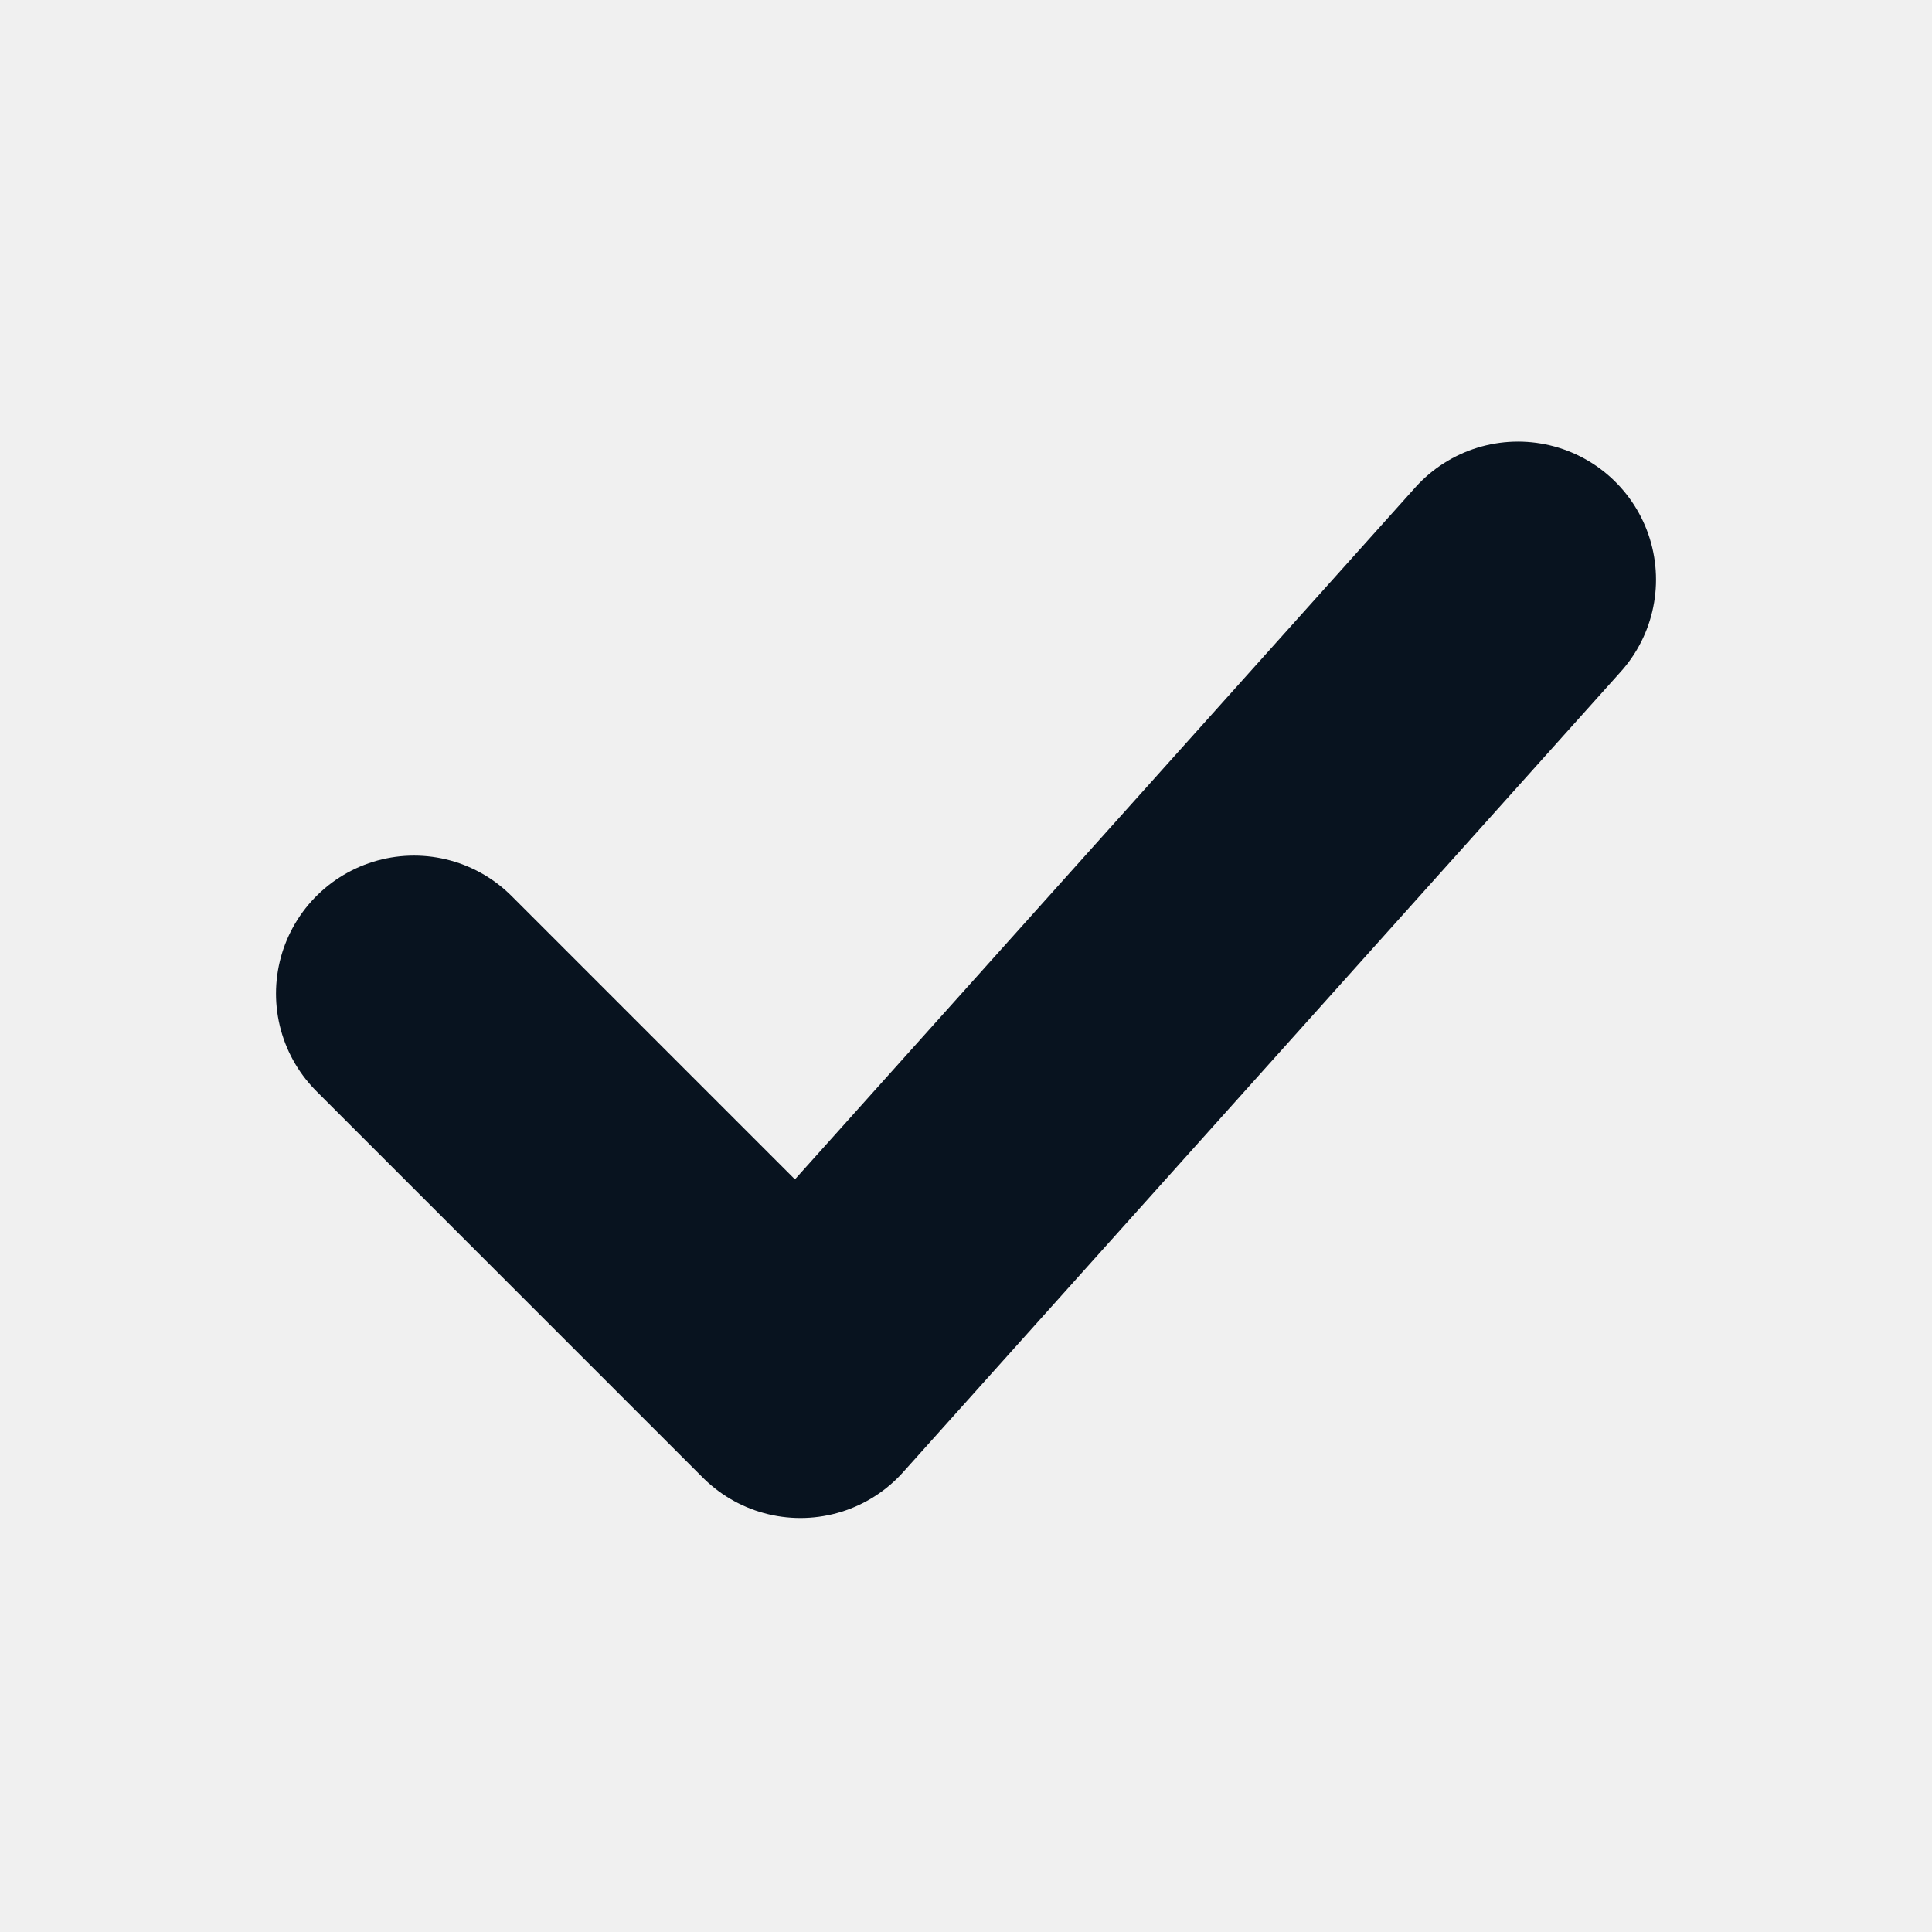
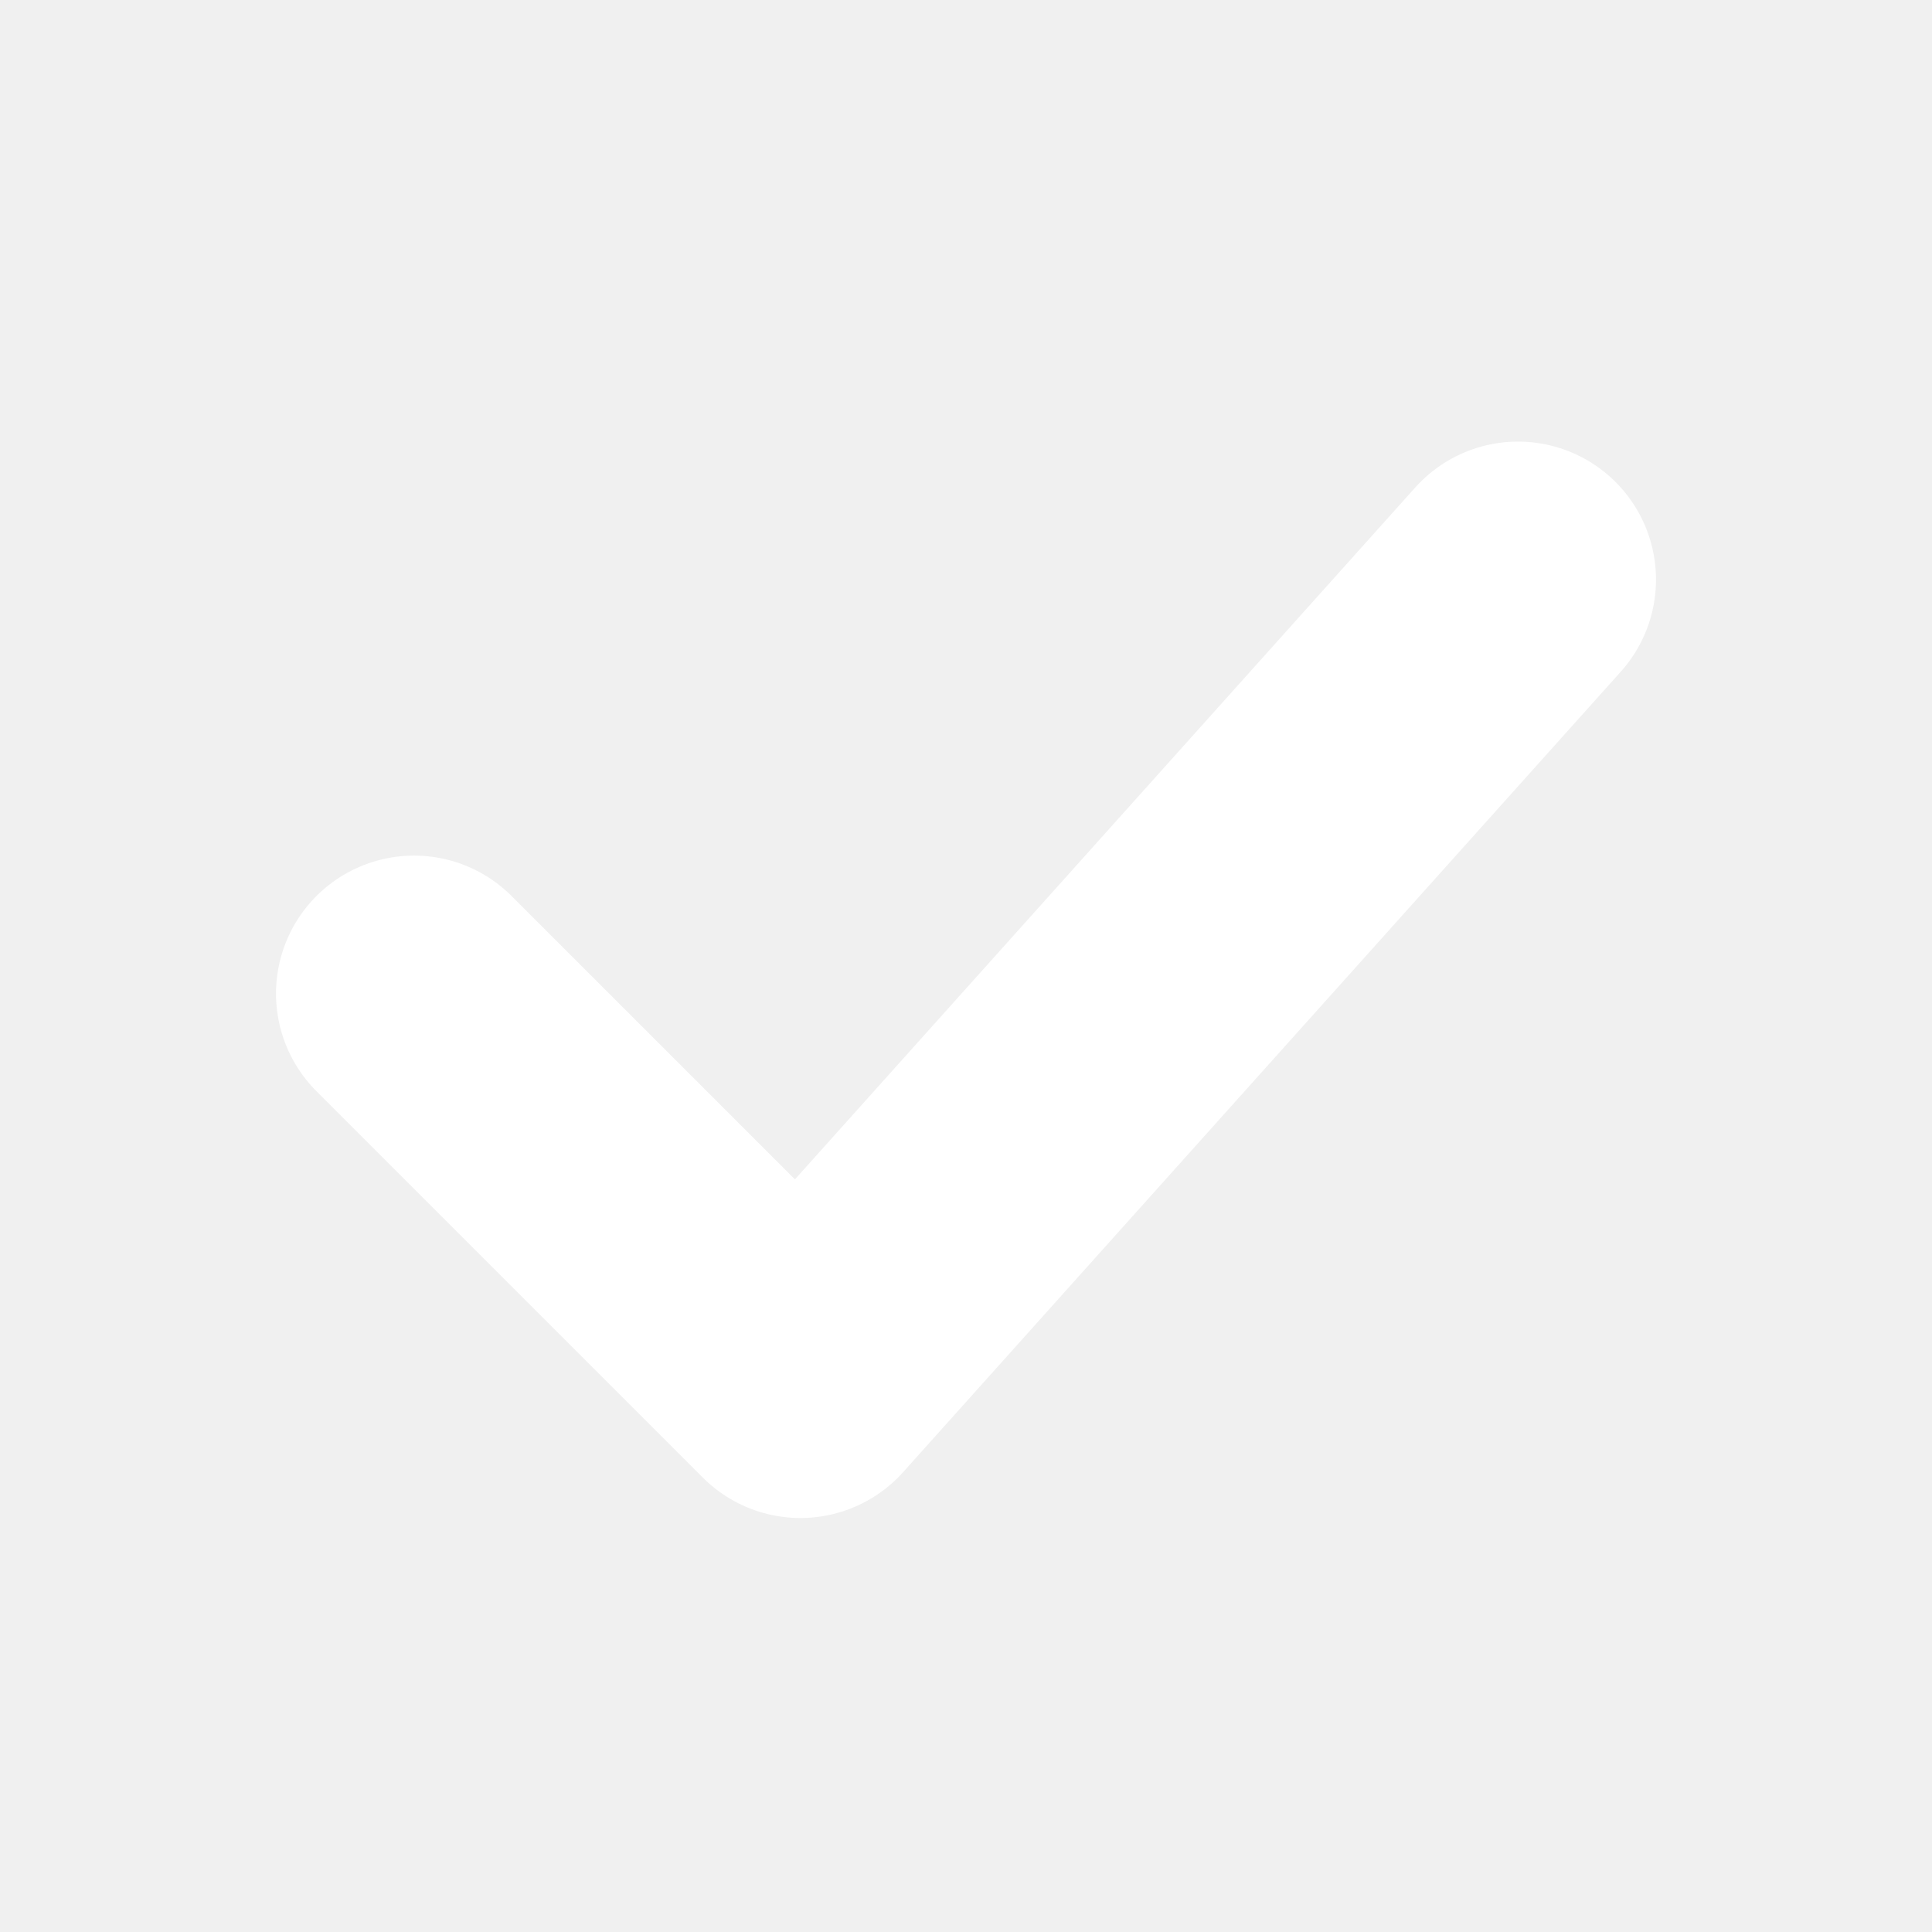
<svg xmlns="http://www.w3.org/2000/svg" width="14" height="14" viewBox="0 0 14 14">
-   <path d="M3 7.2 L5.8 10 L11 4.2" fill="none" stroke="#08131f" stroke-width="2" stroke-linecap="round" stroke-linejoin="round" />
+   <path d="M3 7.2 L5.8 10 L11 4.2" fill="none" stroke="#ffffff" stroke-width="2" stroke-linecap="round" stroke-linejoin="round" />
</svg>
